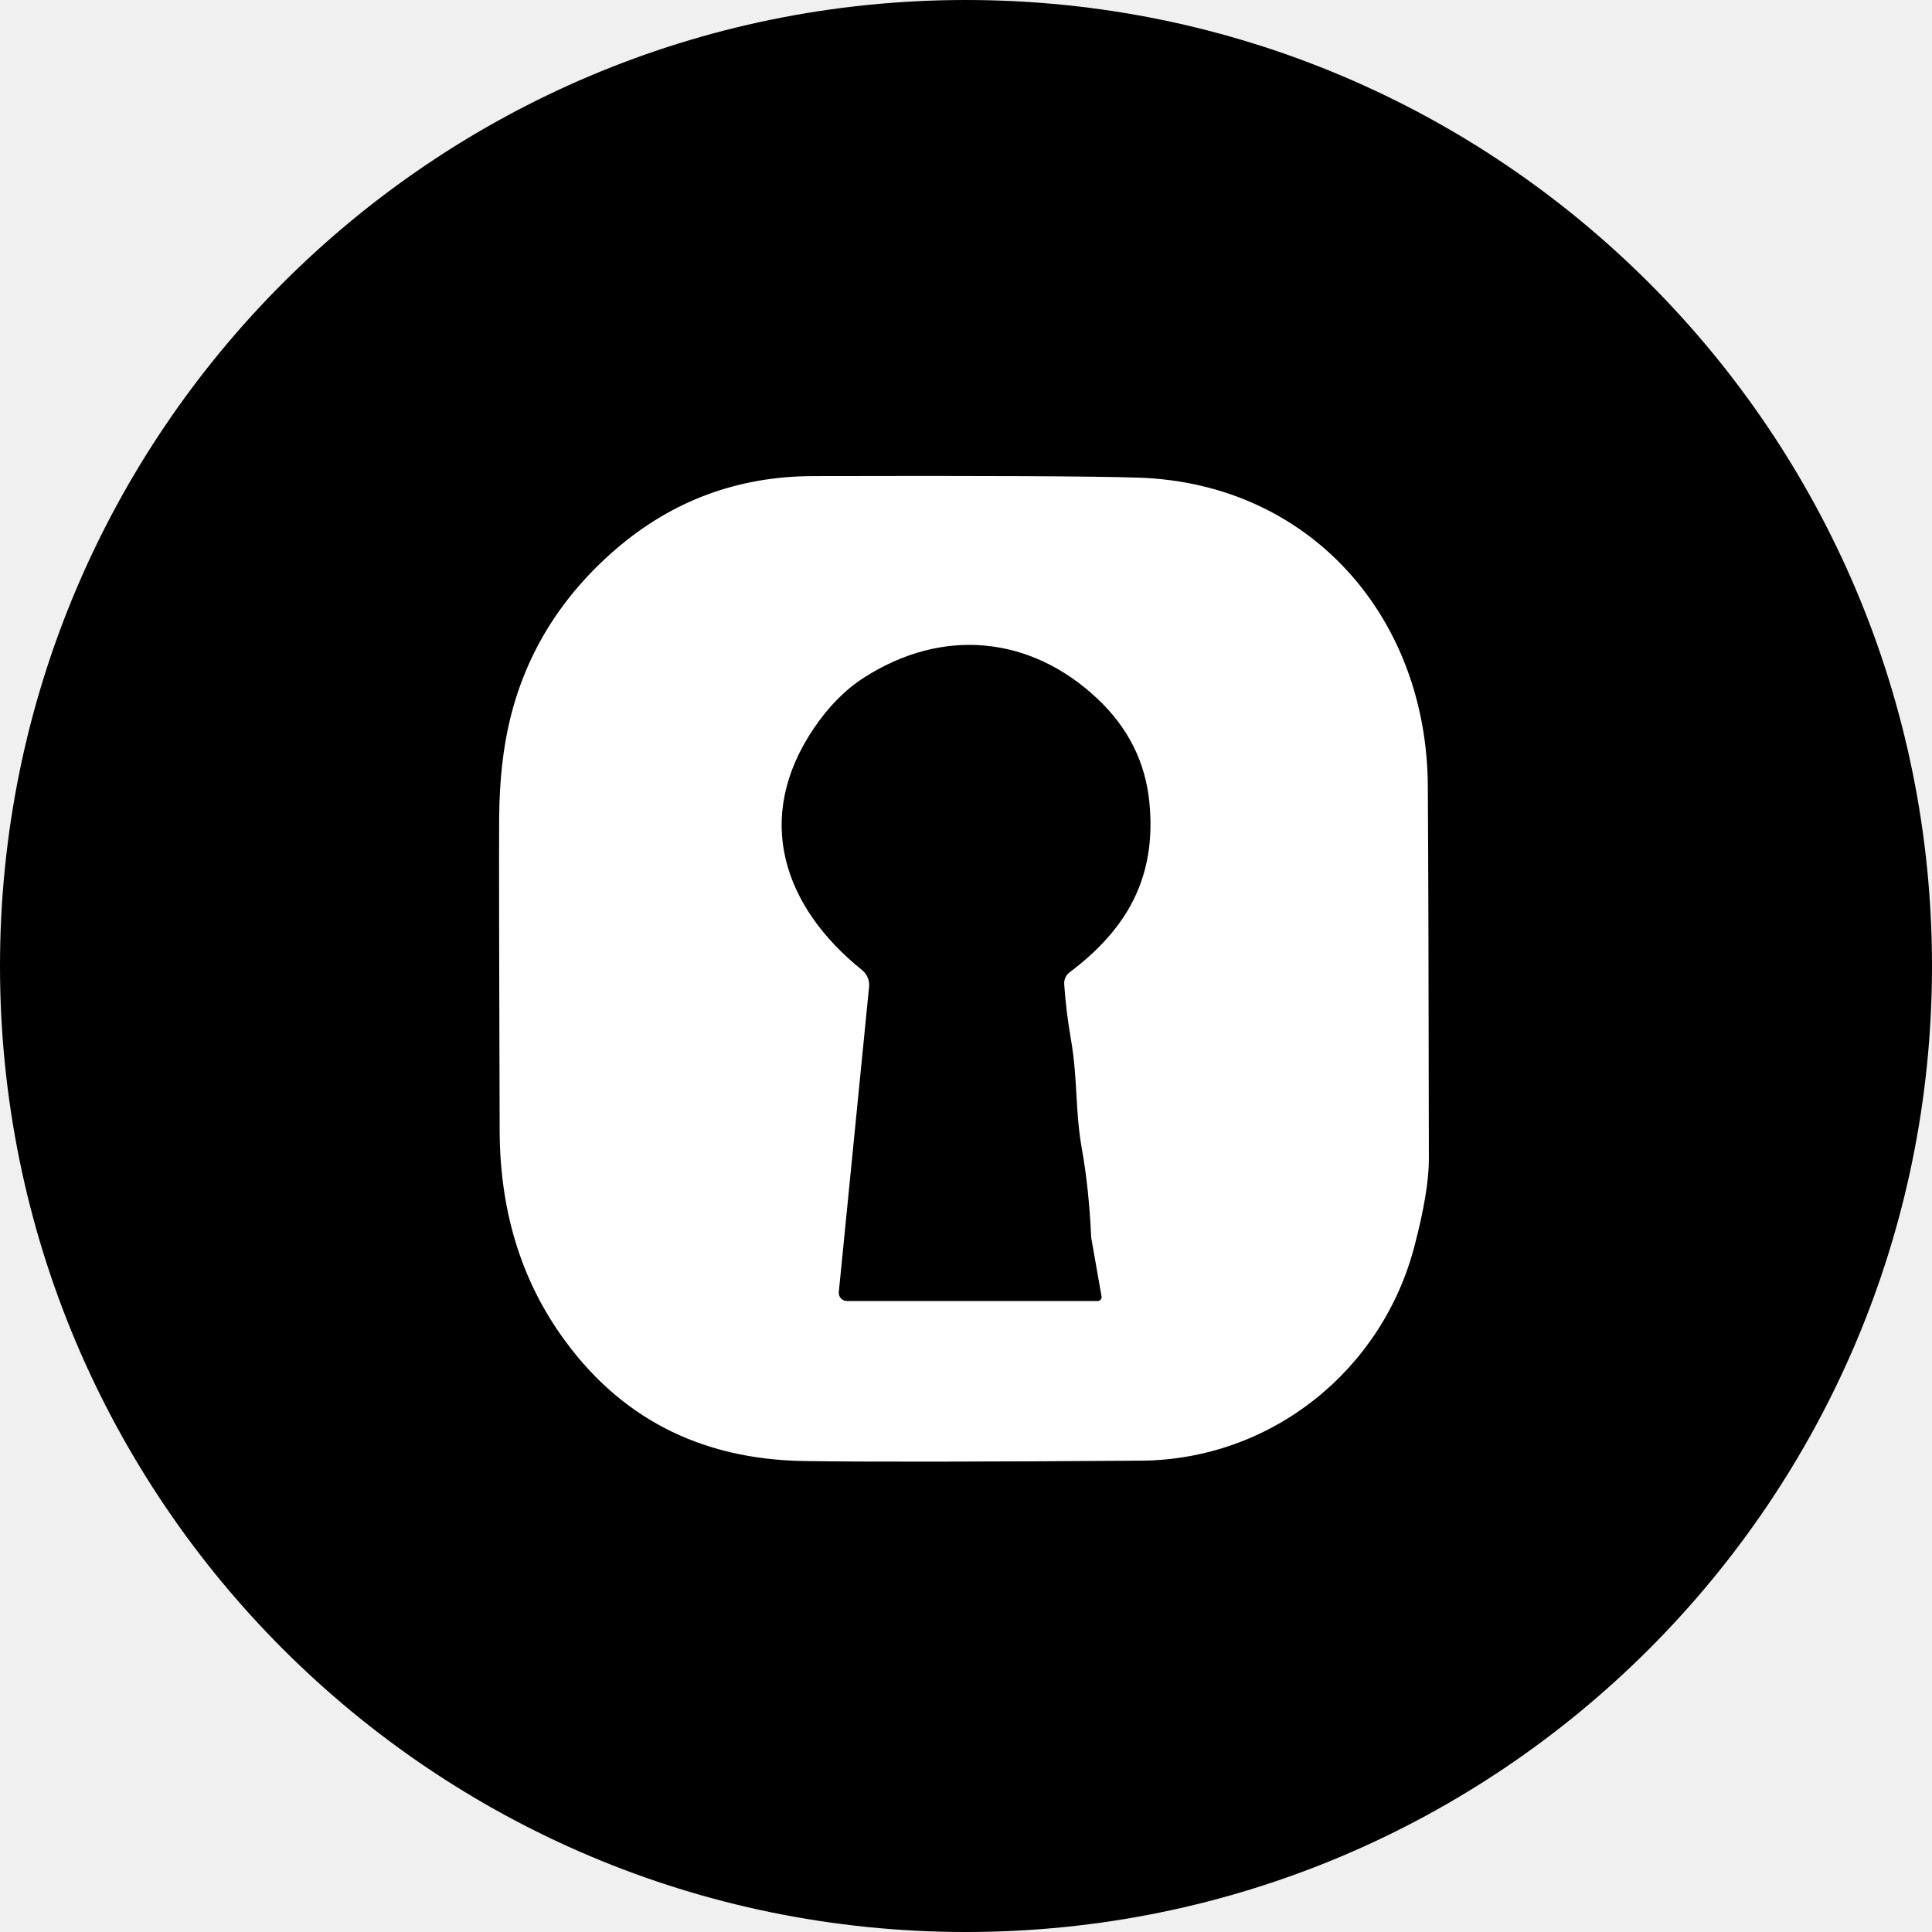
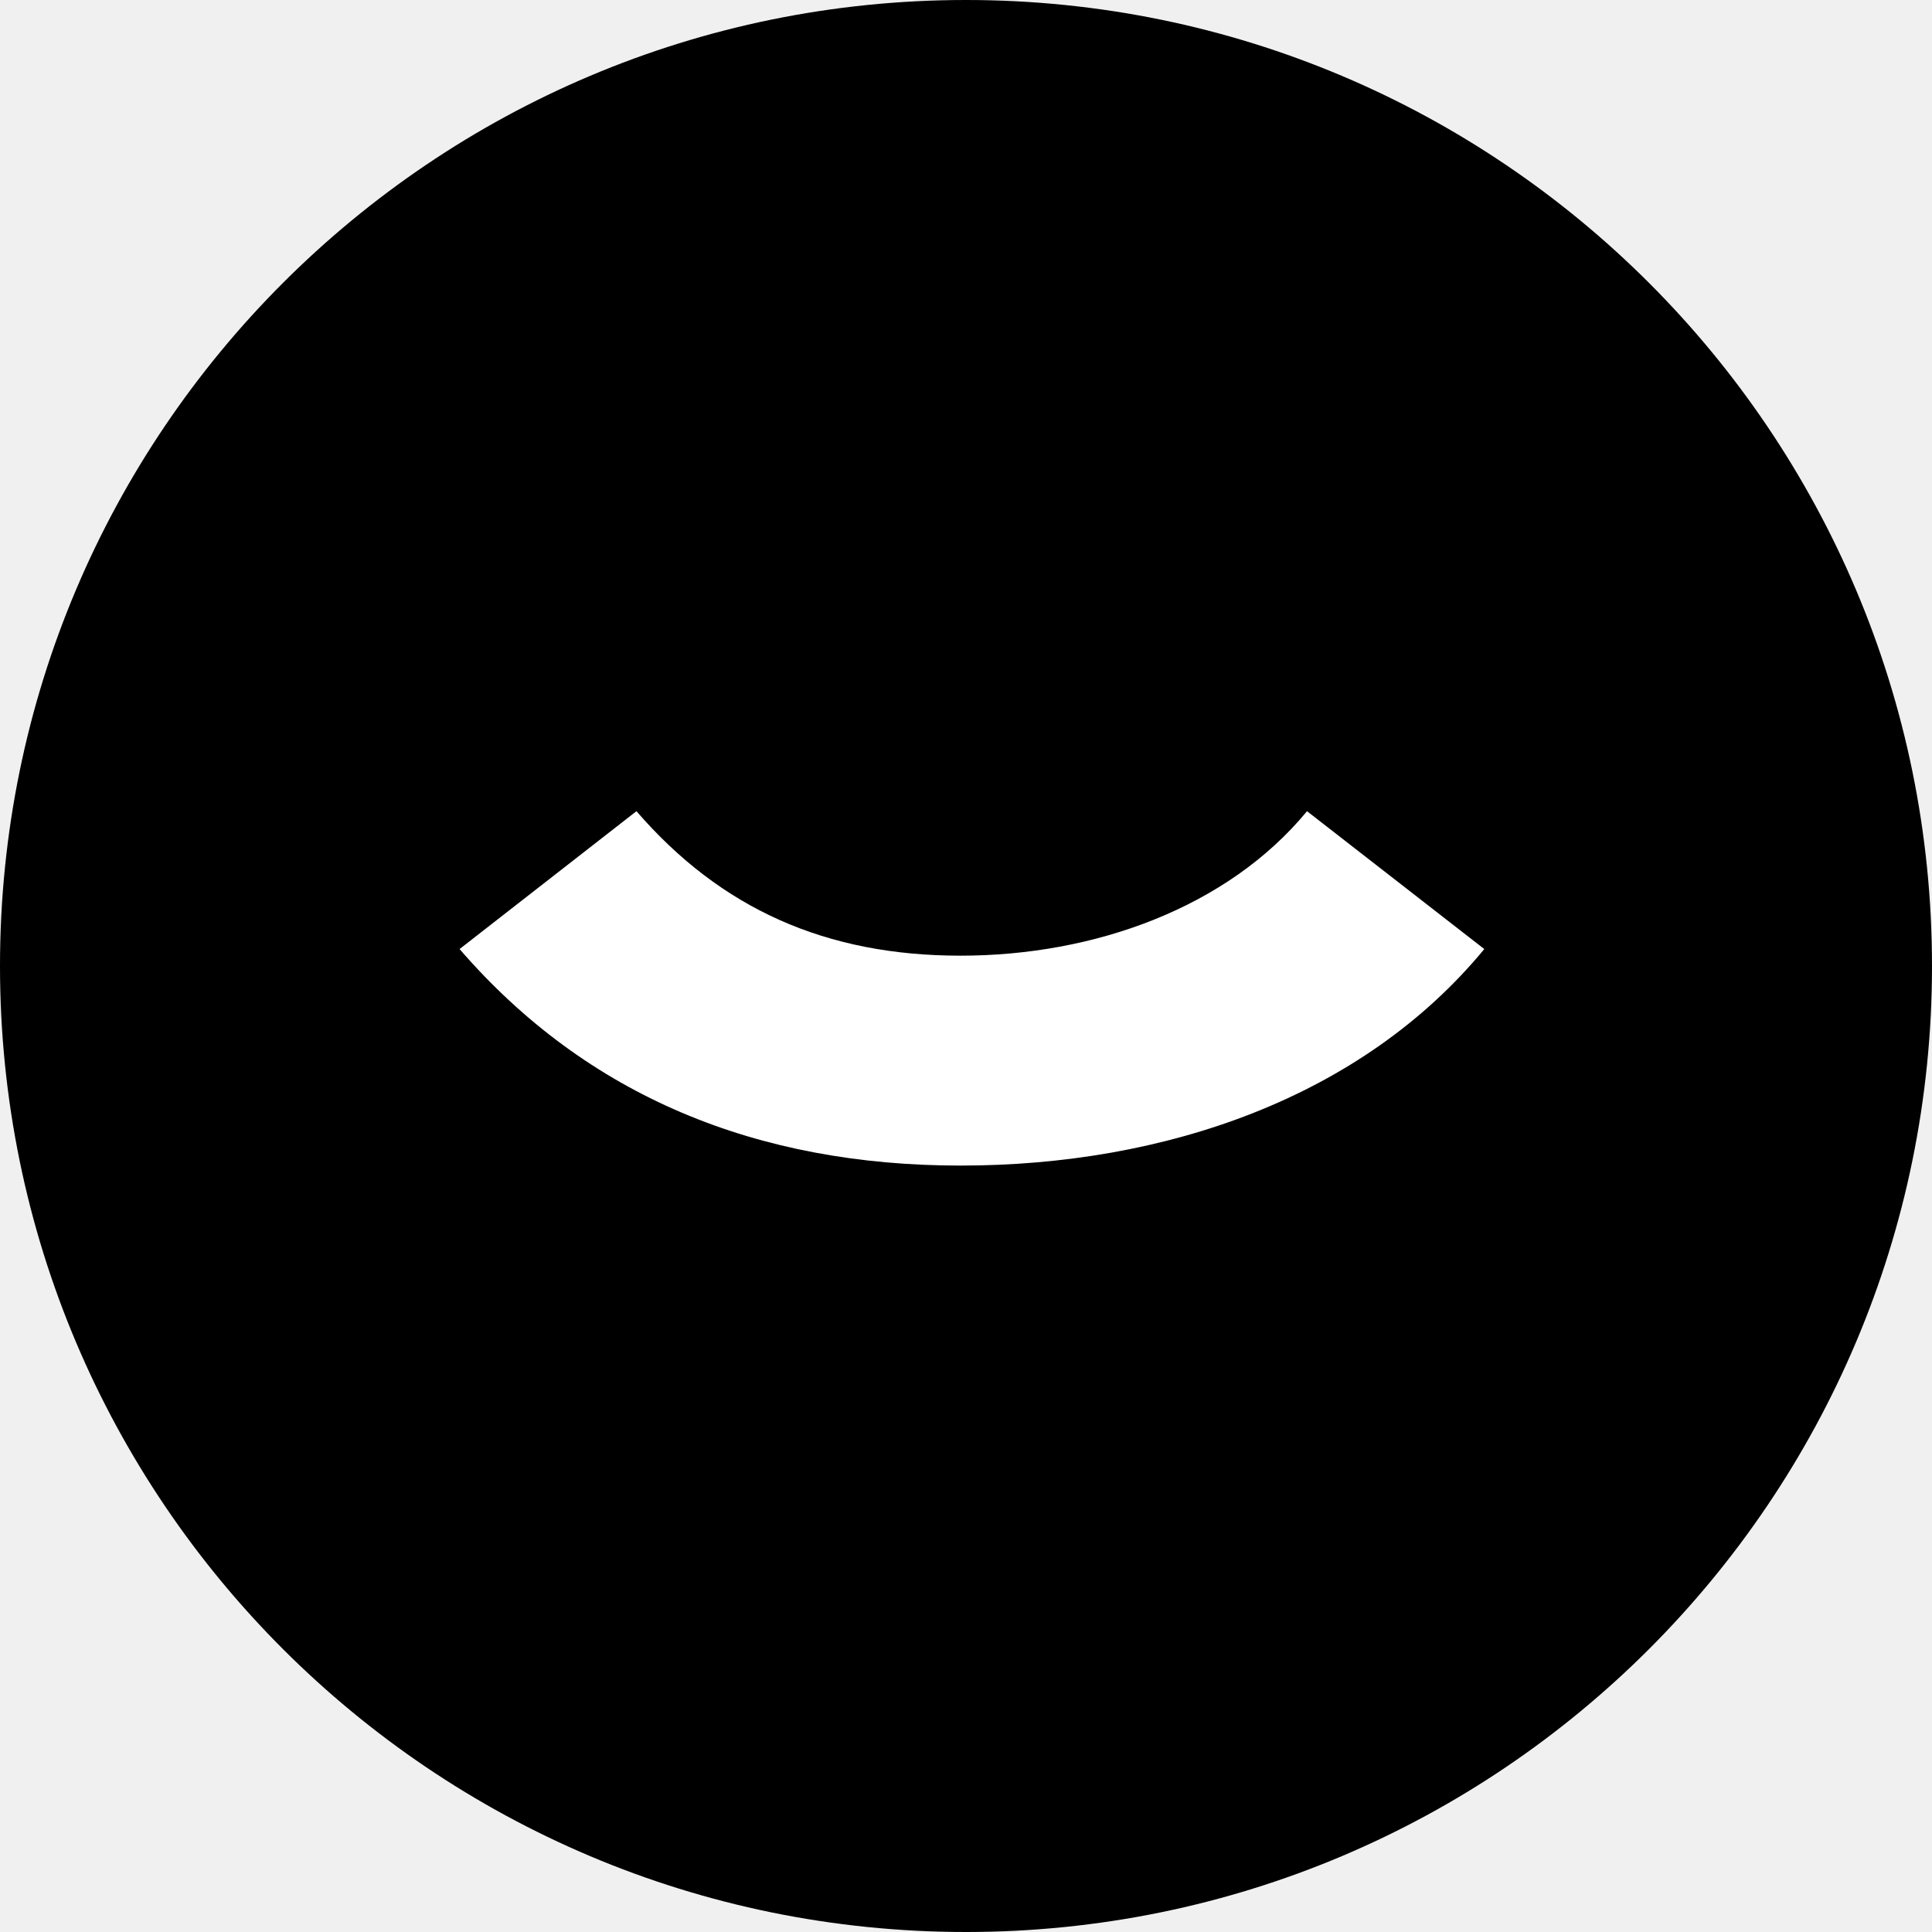
<svg xmlns="http://www.w3.org/2000/svg" width="312" height="312" viewBox="0 0 312 312" fill="none">
  <circle cx="156" cy="156" r="156" fill="black" />
-   <path d="M82.39 116.063C85.023 105.317 90.74 96.166 99.54 88.613C108.613 80.826 119.206 76.916 131.32 76.883C158.713 76.81 176.21 76.893 183.81 77.133C211.46 78.013 230.41 99.543 230.58 126.903C230.66 139.517 230.716 159.603 230.75 187.163C230.75 190.636 229.97 195.346 228.41 201.293C223.15 221.393 205.23 235.723 184.3 235.883C157.853 236.076 139.696 236.096 129.83 235.943C112.95 235.67 99.837 228.843 90.49 215.463C83.996 206.177 80.73 195.227 80.69 182.613C80.596 154.44 80.57 137.547 80.61 131.933C80.663 125.987 81.256 120.697 82.39 116.063ZM177.26 210.103C177.353 210.103 177.445 210.082 177.53 210.043C177.614 210.004 177.689 209.948 177.749 209.877C177.809 209.807 177.853 209.724 177.877 209.635C177.902 209.547 177.906 209.454 177.89 209.363L176.23 199.913C176.223 199.88 176.22 199.843 176.22 199.803C175.966 194.49 175.473 189.79 174.74 185.703C173.57 179.173 174.08 174.373 172.95 167.873C172.423 164.86 172.06 161.88 171.86 158.933C171.835 158.568 171.902 158.202 172.054 157.868C172.205 157.535 172.438 157.244 172.73 157.023C181.92 150.103 186.8 141.783 185.62 129.623C184.993 123.103 182.186 117.5 177.2 112.813C166.43 102.683 152.24 101.263 139.52 109.433C136.526 111.353 133.843 114.06 131.47 117.553C121.56 132.153 126.57 146.493 139.21 156.653C139.609 156.973 139.922 157.387 140.122 157.859C140.321 158.33 140.399 158.844 140.35 159.353L135.46 208.643C135.44 208.827 135.46 209.013 135.517 209.189C135.574 209.365 135.668 209.527 135.793 209.664C135.917 209.802 136.069 209.912 136.239 209.988C136.409 210.063 136.593 210.103 136.78 210.103H177.26Z" fill="white" />
+   <path d="M74.216 153.264L102.781 131C116.433 146.778 133.389 154.333 155.123 154.333C176.736 154.333 198.237 146.57 211.072 131L239.699 153.264C219.909 177.272 188.097 188.23 155.123 188.23C122.268 188.23 94.808 177.064 74.216 153.264Z" fill="white" />
</svg>
